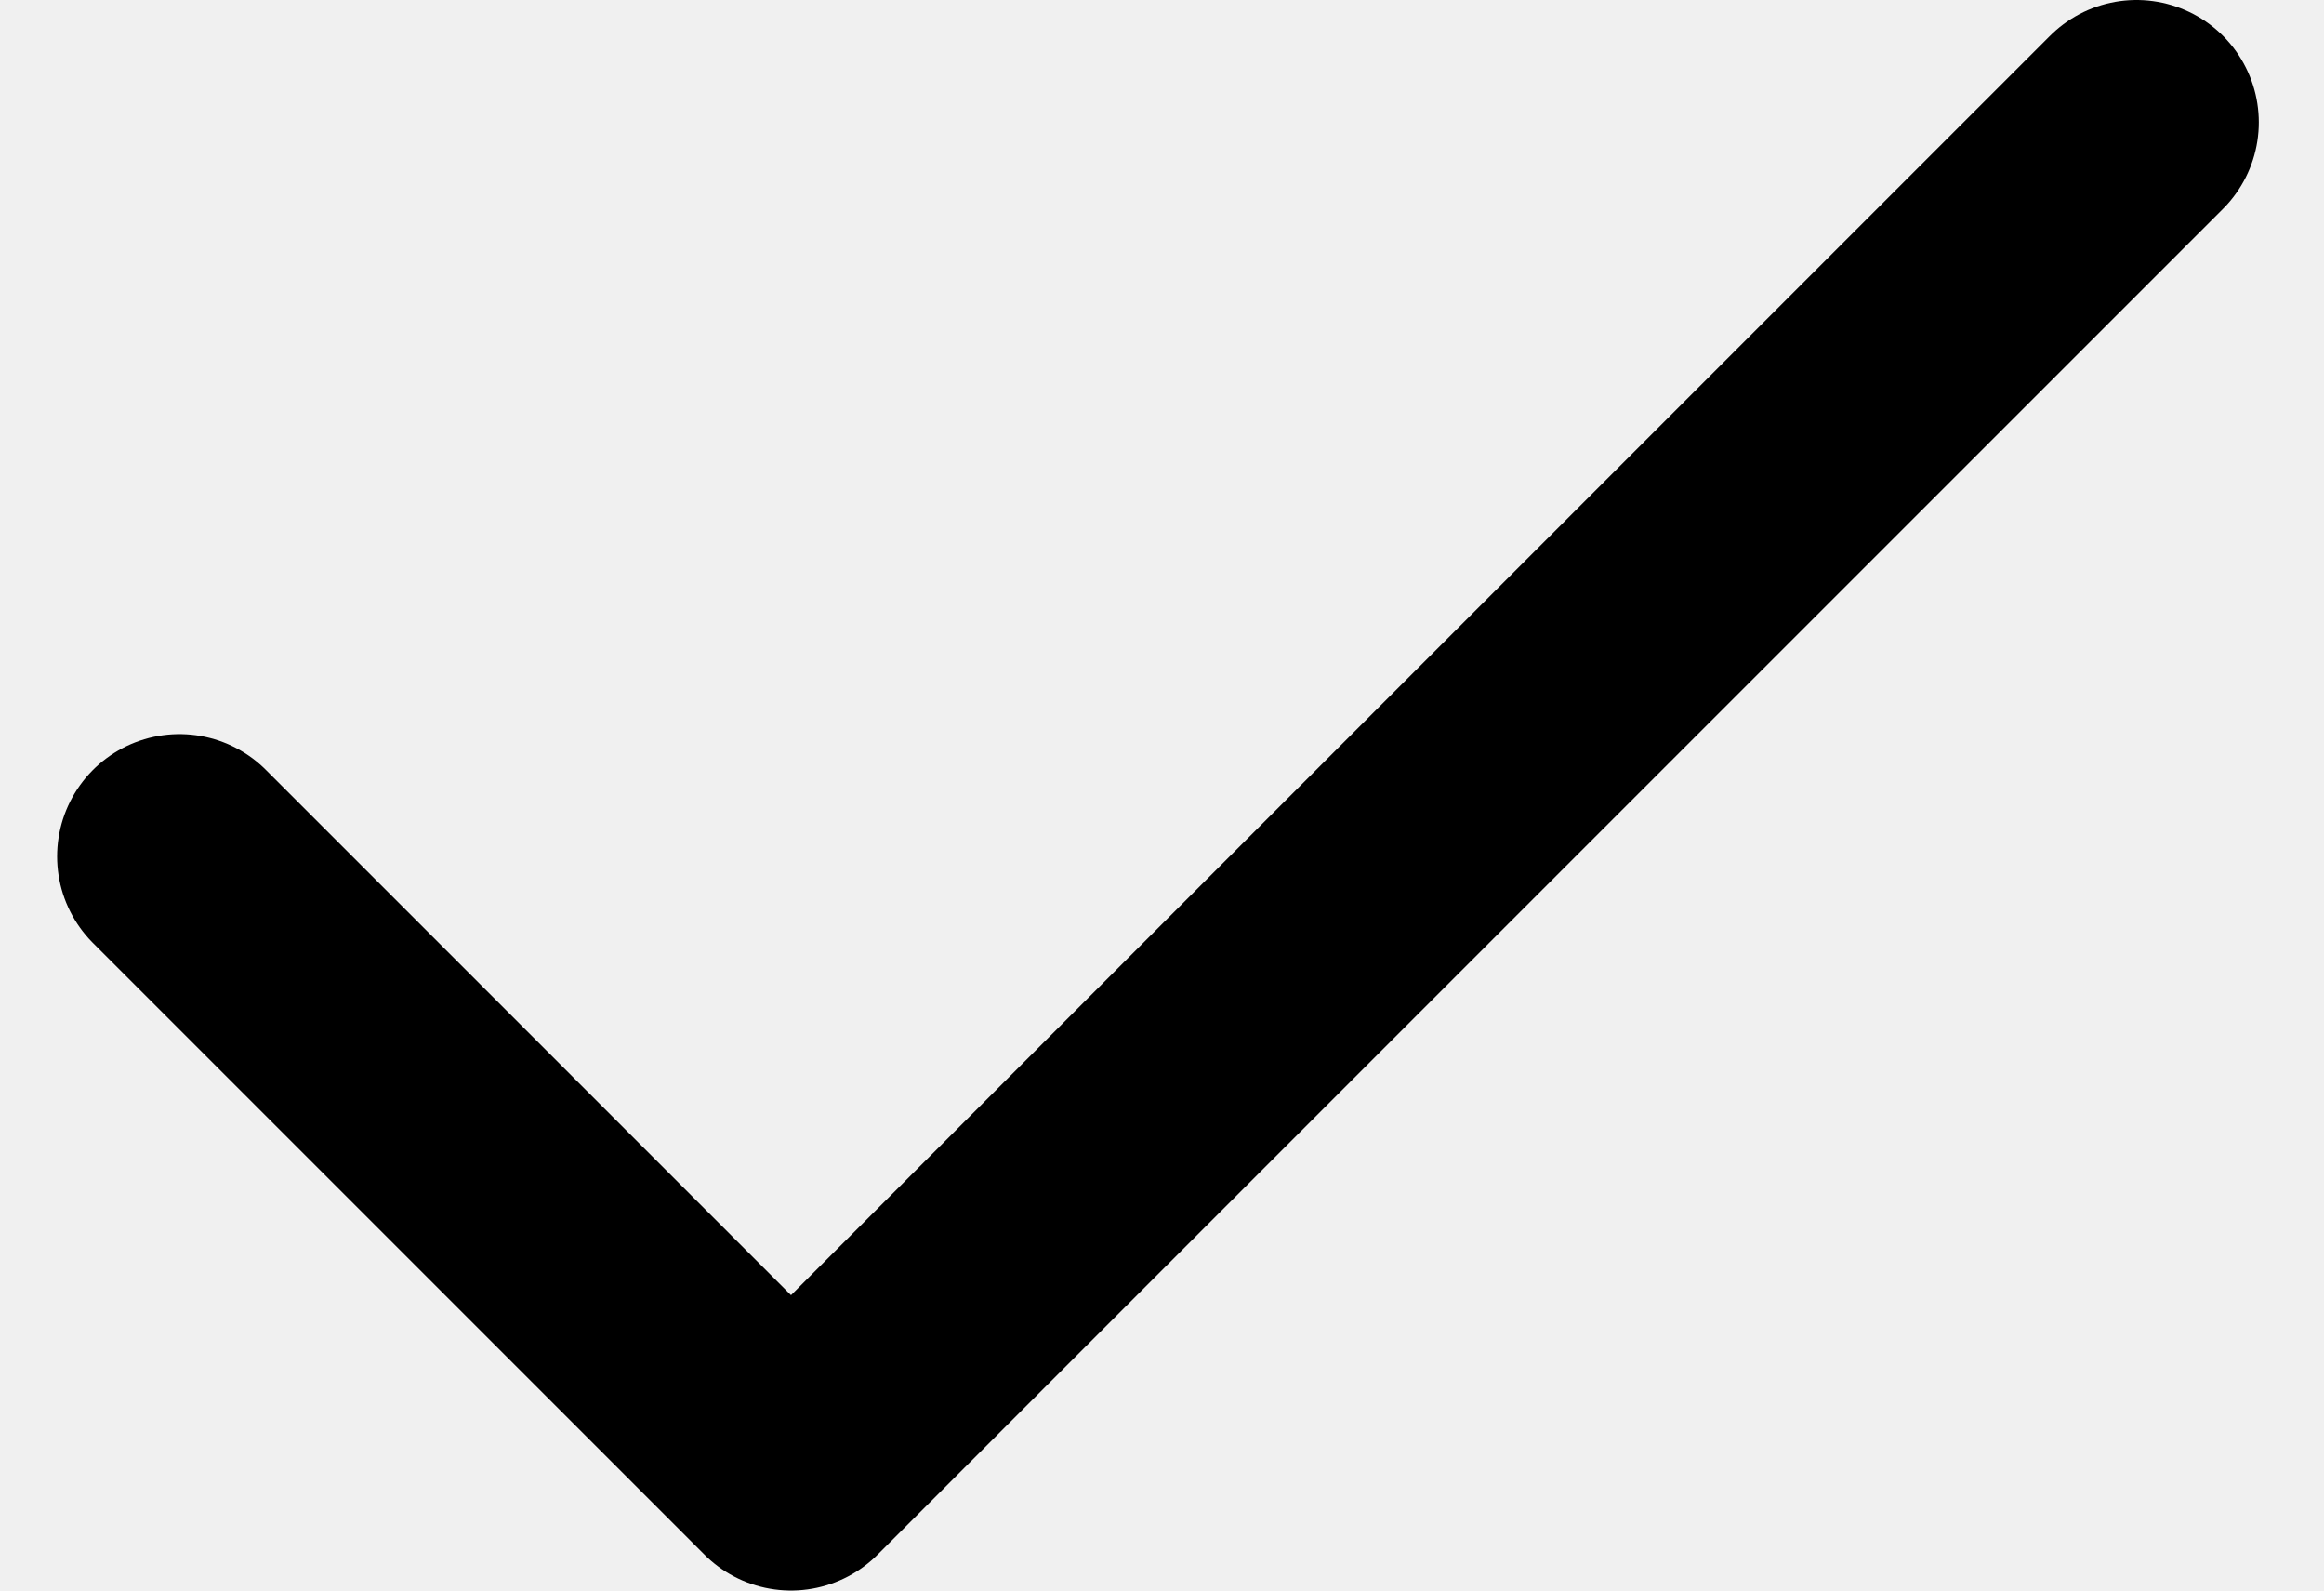
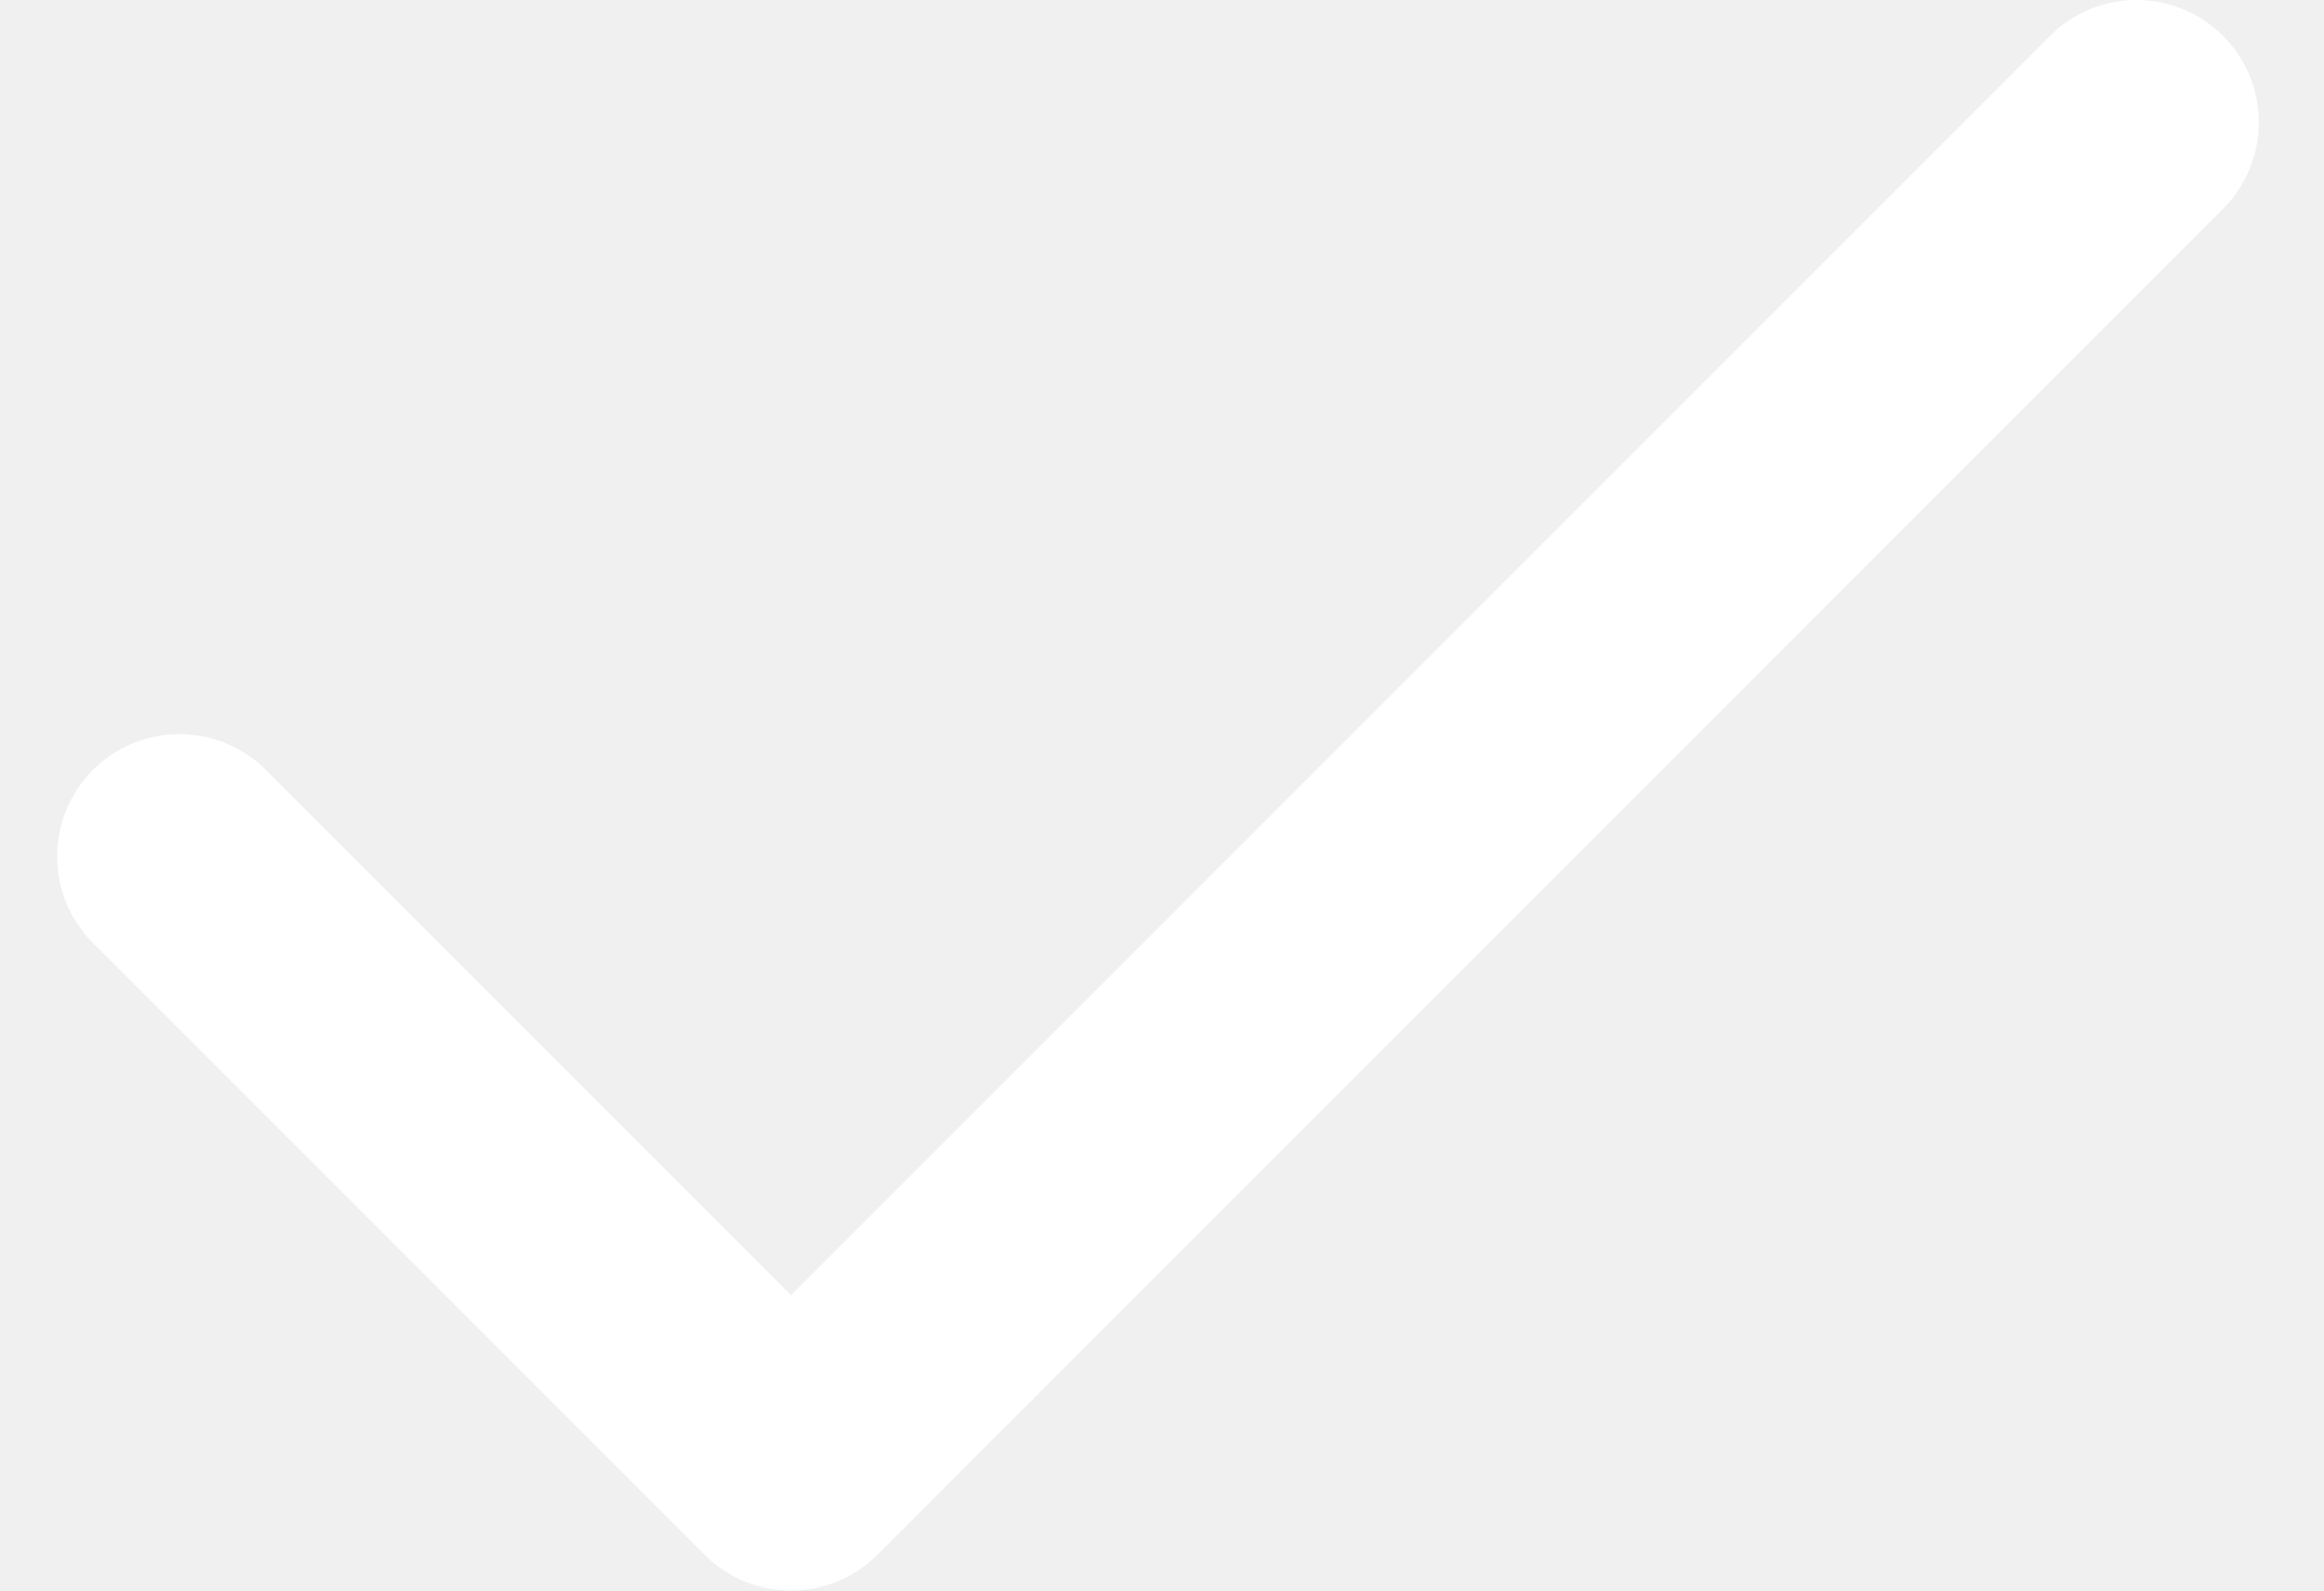
<svg xmlns="http://www.w3.org/2000/svg" width="19" height="13" viewBox="0 0 19 13" fill="none">
-   <path d="M17.467 1L6.467 12L1.467 7" stroke="black" stroke-width="2" stroke-linecap="round" stroke-linejoin="round" />
+   <path d="M17.467 1L6.467 12L1.467 7" stroke="white" stroke-width="2" stroke-linecap="round" stroke-linejoin="round" />
</svg>
